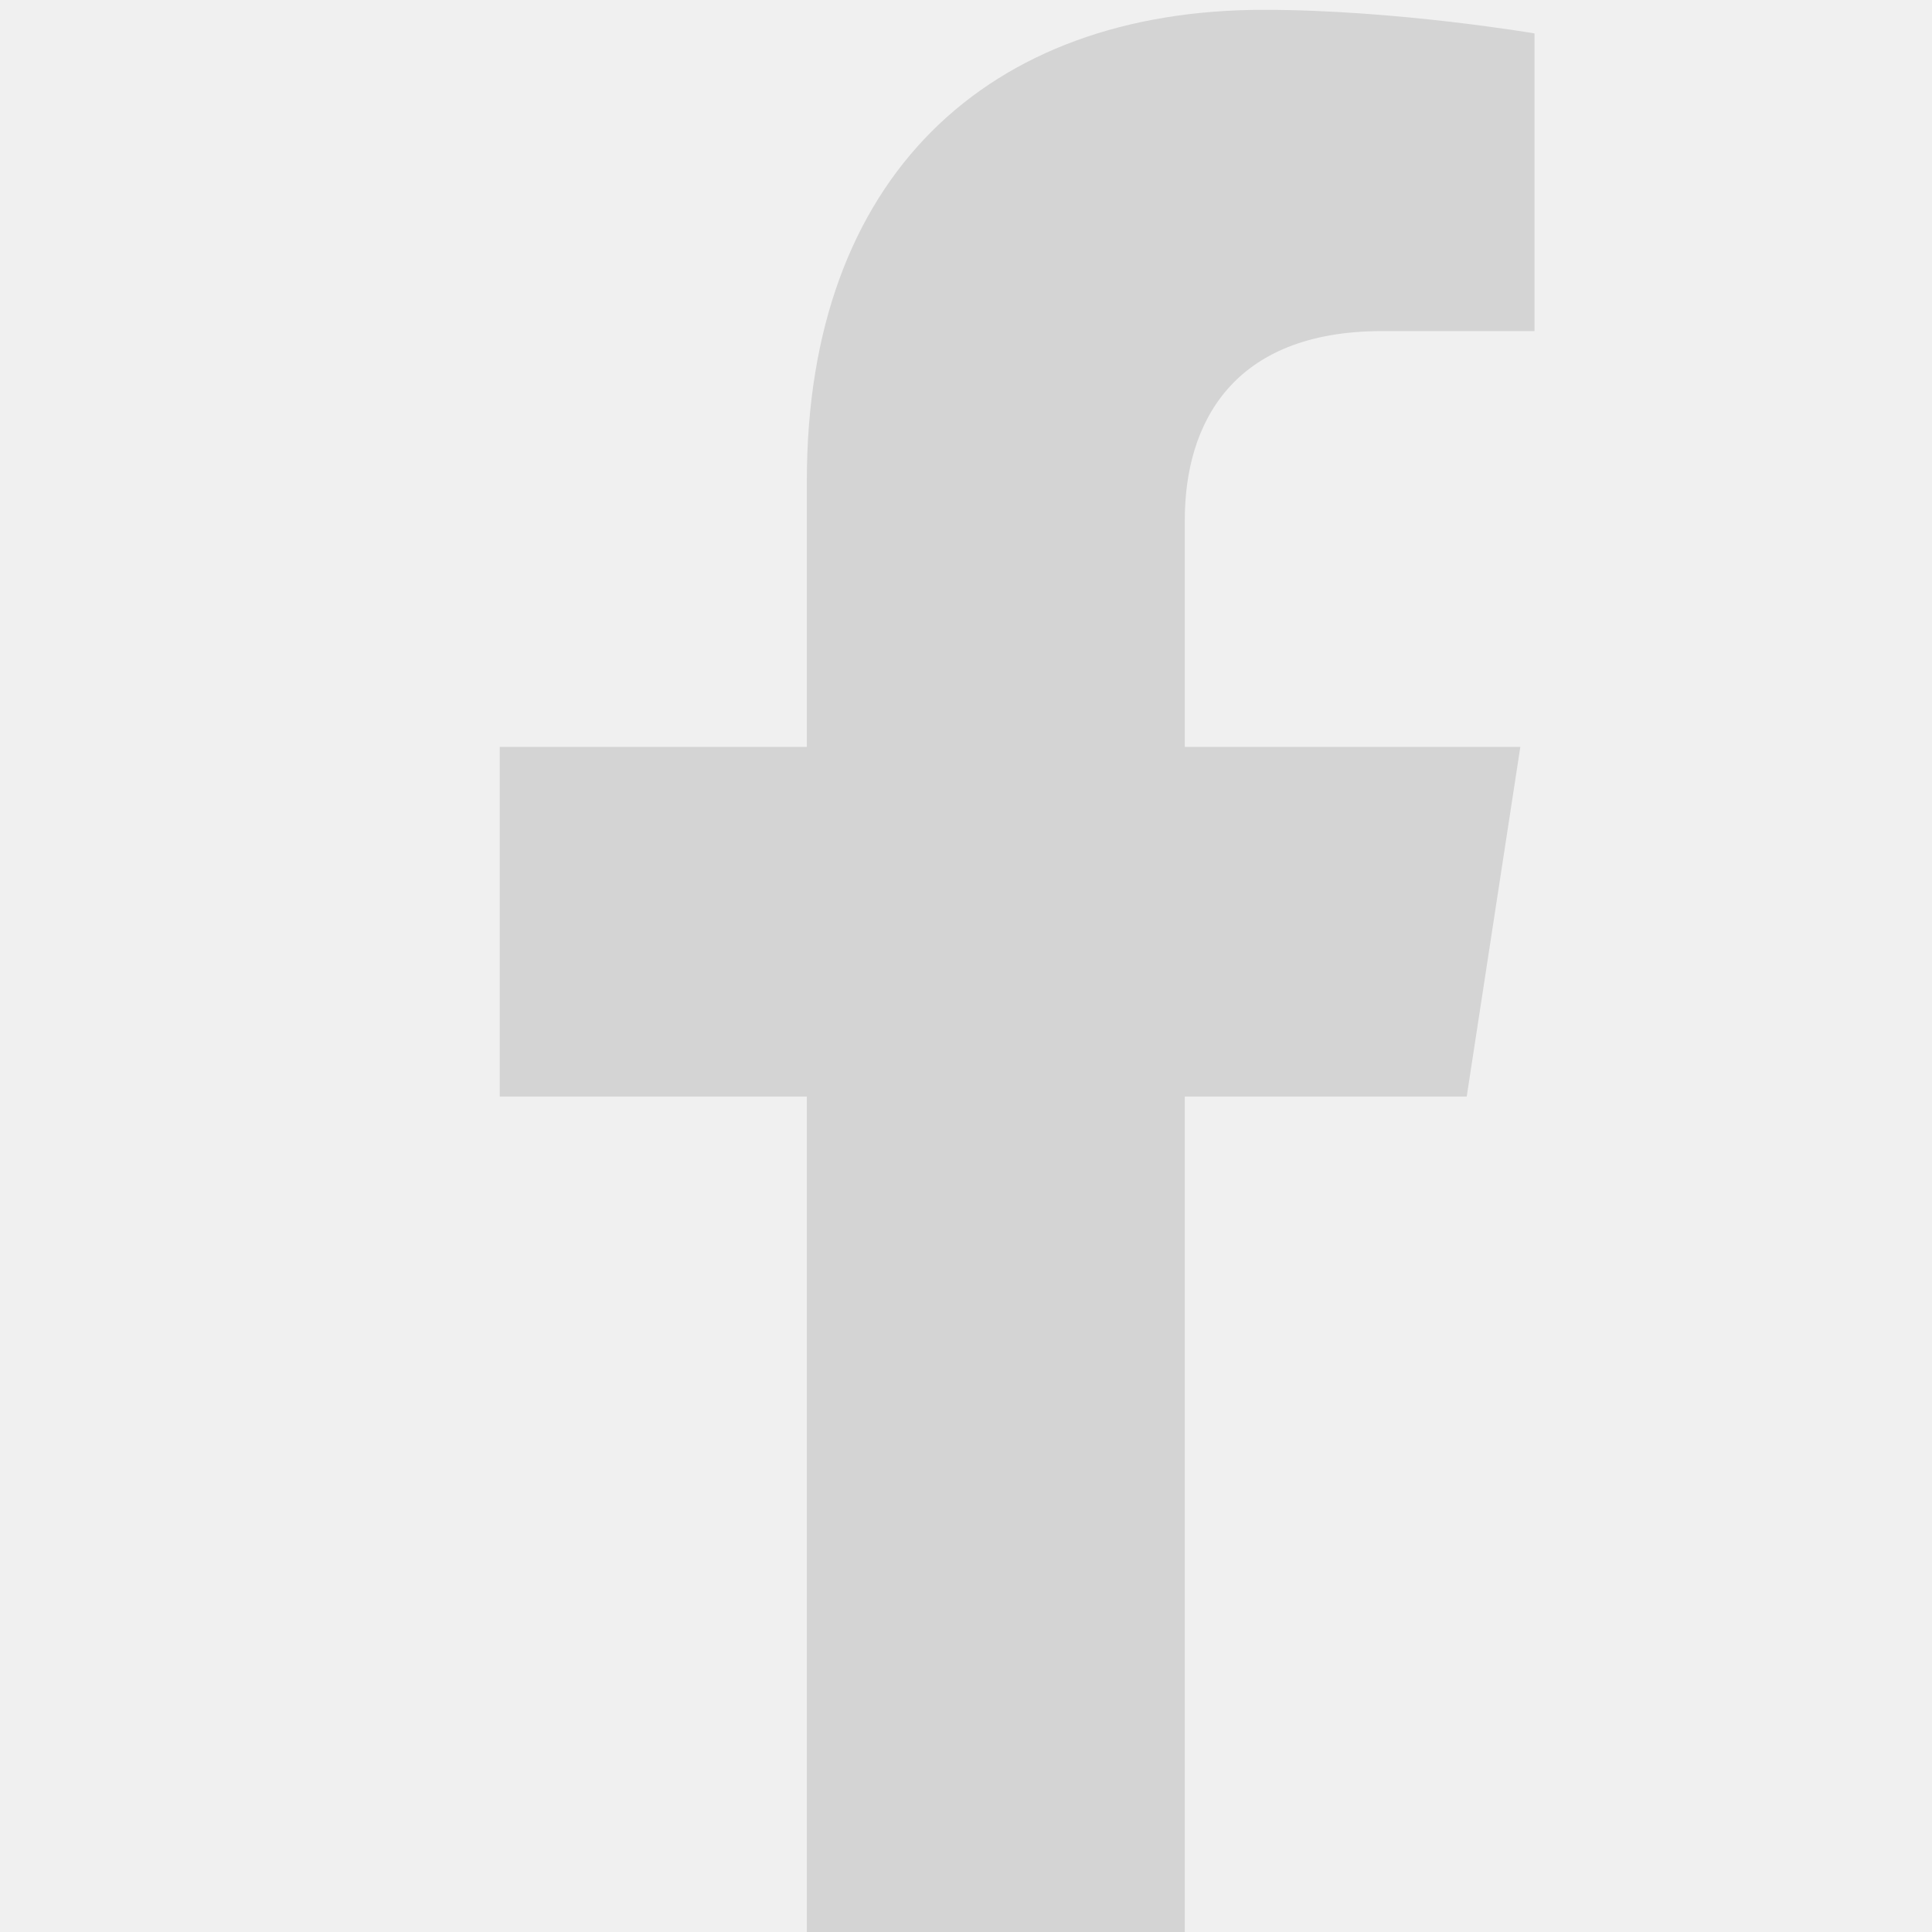
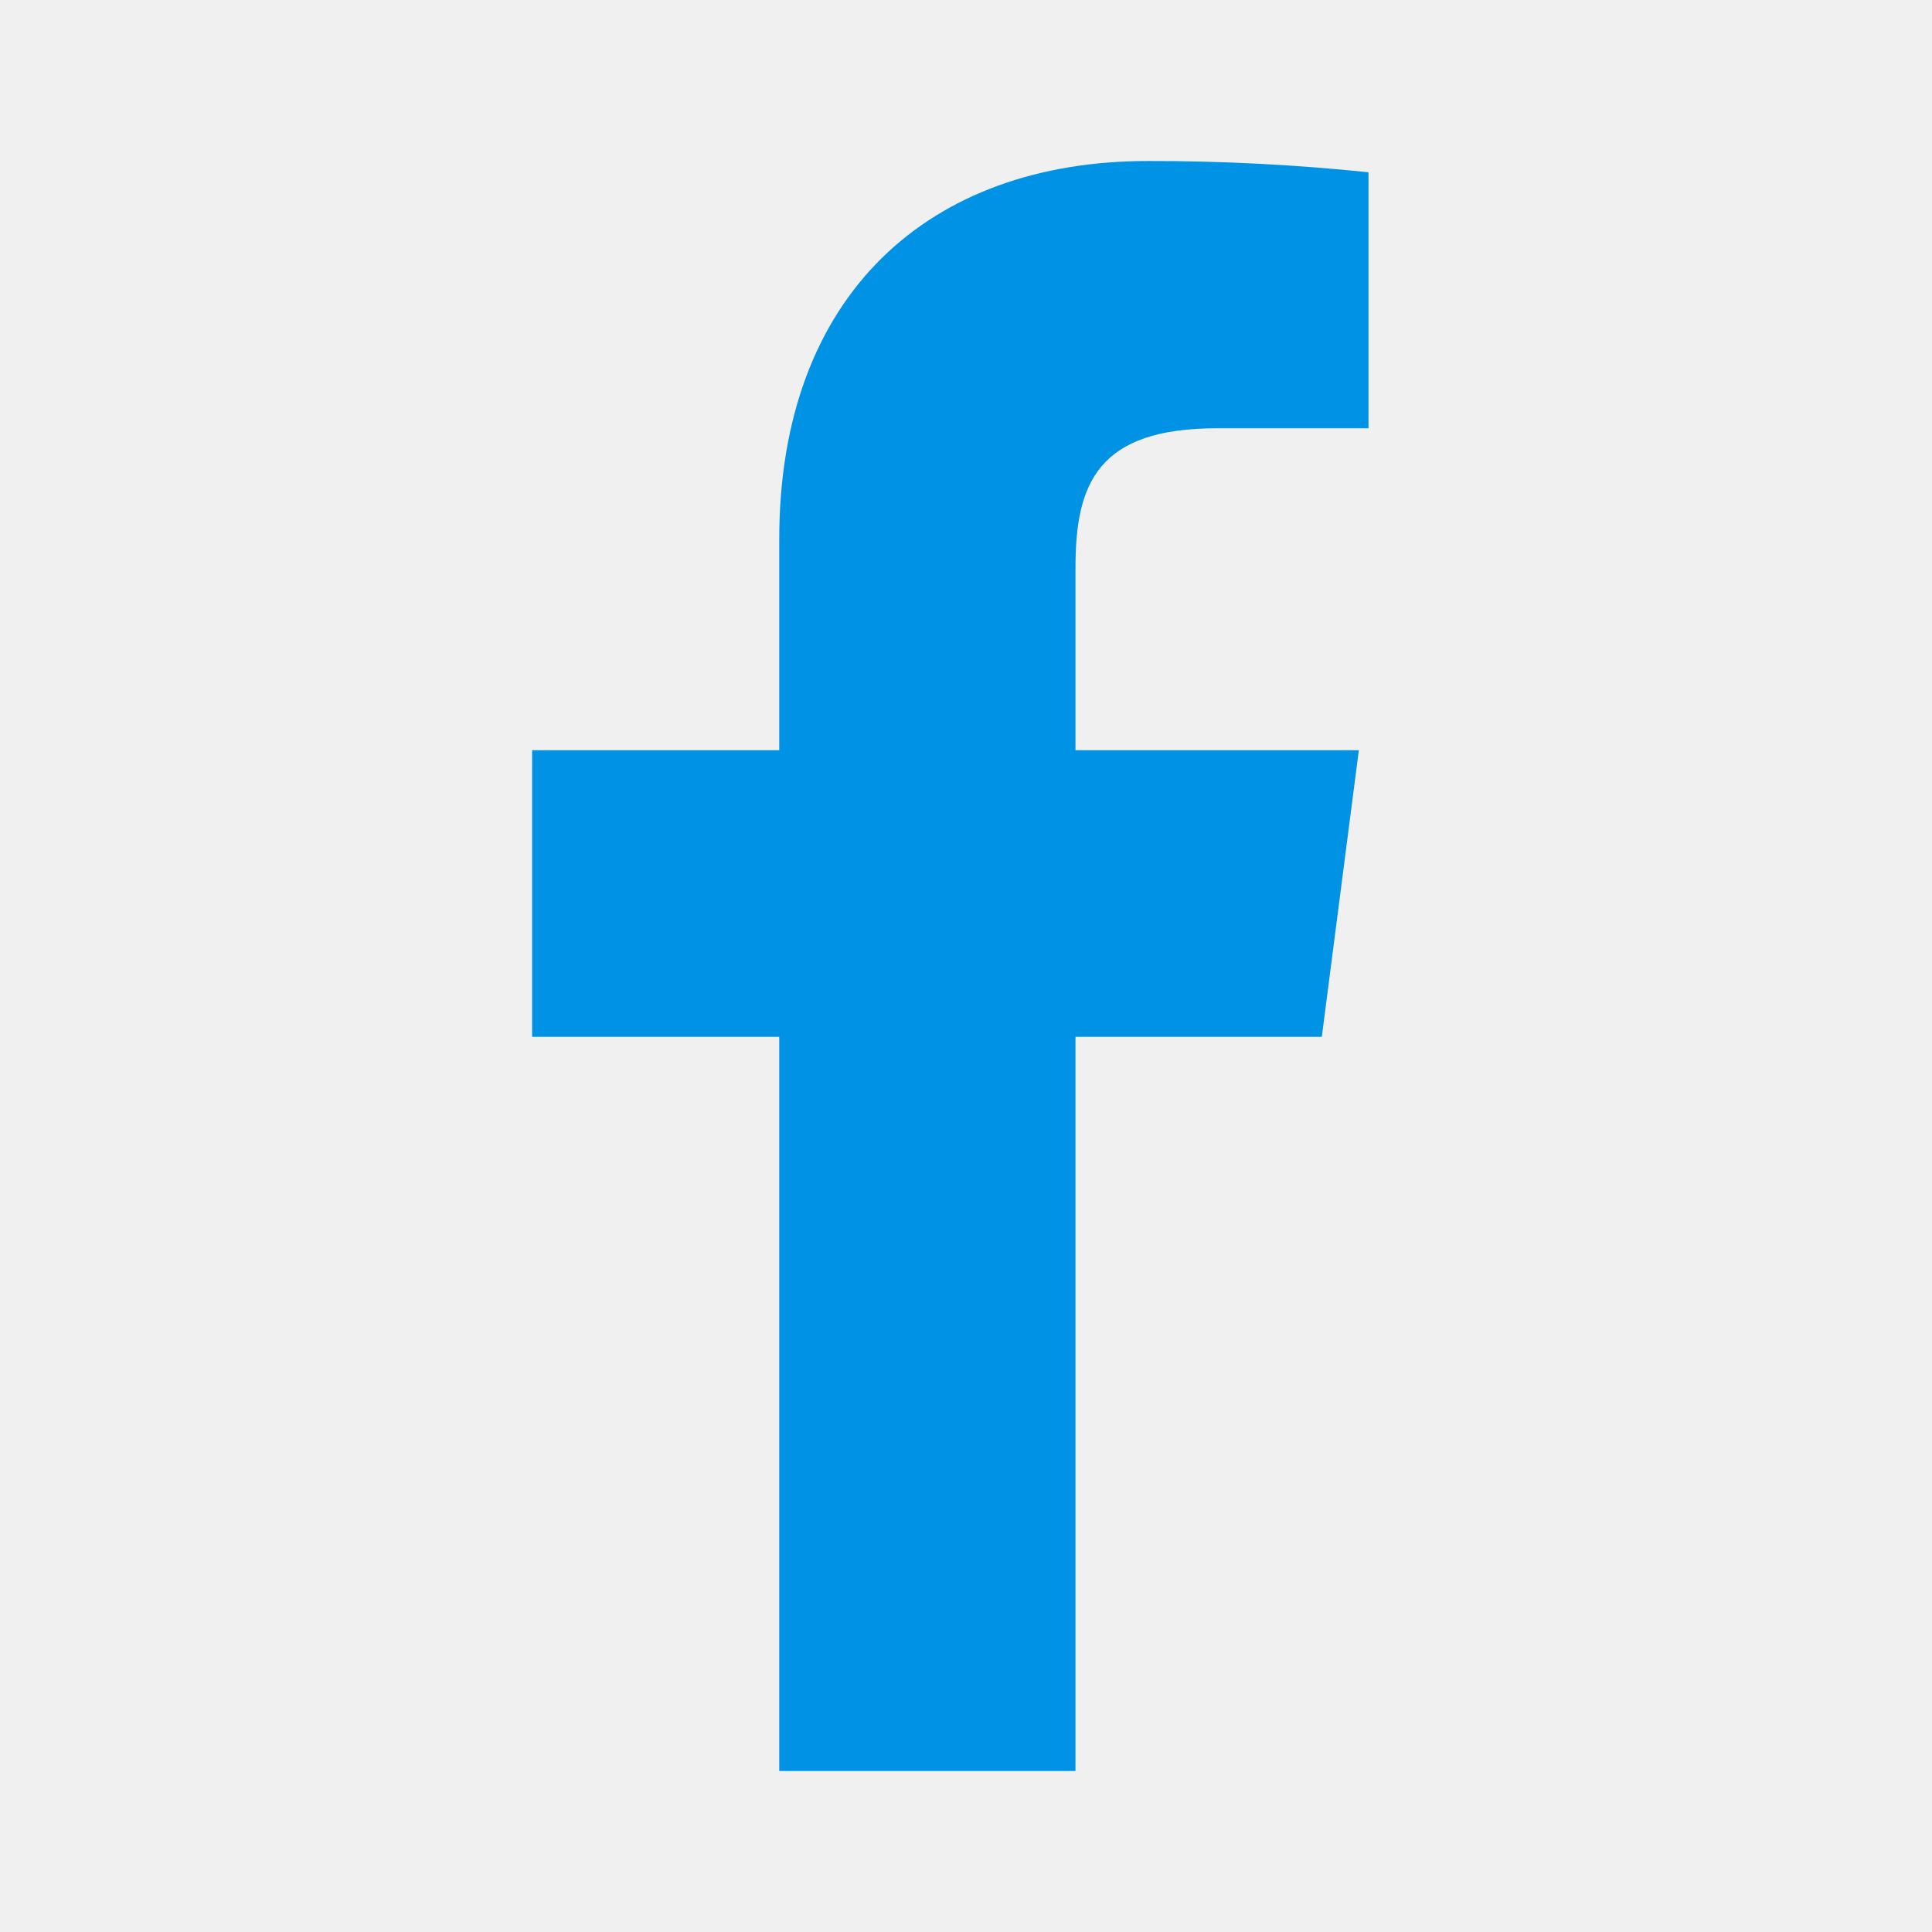
- <svg xmlns="http://www.w3.org/2000/svg" width="24" height="24" fill="none">
-   <g clip-path="url(#prefix__clip0_2296_87)">
-     <path d="M18.22 13.622l.666-4.344h-4.168V6.46c0-1.189.583-2.347 2.45-2.347h1.894V.415s-1.72-.293-3.364-.293c-3.432 0-5.675 2.08-5.675 5.846v3.31H6.208v4.344h3.815v10.5h4.695v-10.5h3.502z" fill="#D4D4D4" />
-   </g>
-   <defs>
-     <clipPath id="prefix__clip0_2296_87">
-       <path fill="#fff" transform="translate(.635 .122)" d="M0 0h24v24H0z" />
-     </clipPath>
-   </defs>
+ <svg xmlns="http://www.w3.org/2000/svg" data-name="Layer 1" viewBox="0 0 24 24">
+   <path fill="#0092E4" d="M15.12,5.32H17V2.14A26.11,26.11,0,0,0,14.26,2C11.54,2,9.68,3.66,9.68,6.7V9.32H6.61v3.56H9.68V22h3.68V12.88h3.06l.46-3.56H13.36V7.05C13.36,6,13.64,5.32,15.12,5.32Z" />
</svg>
